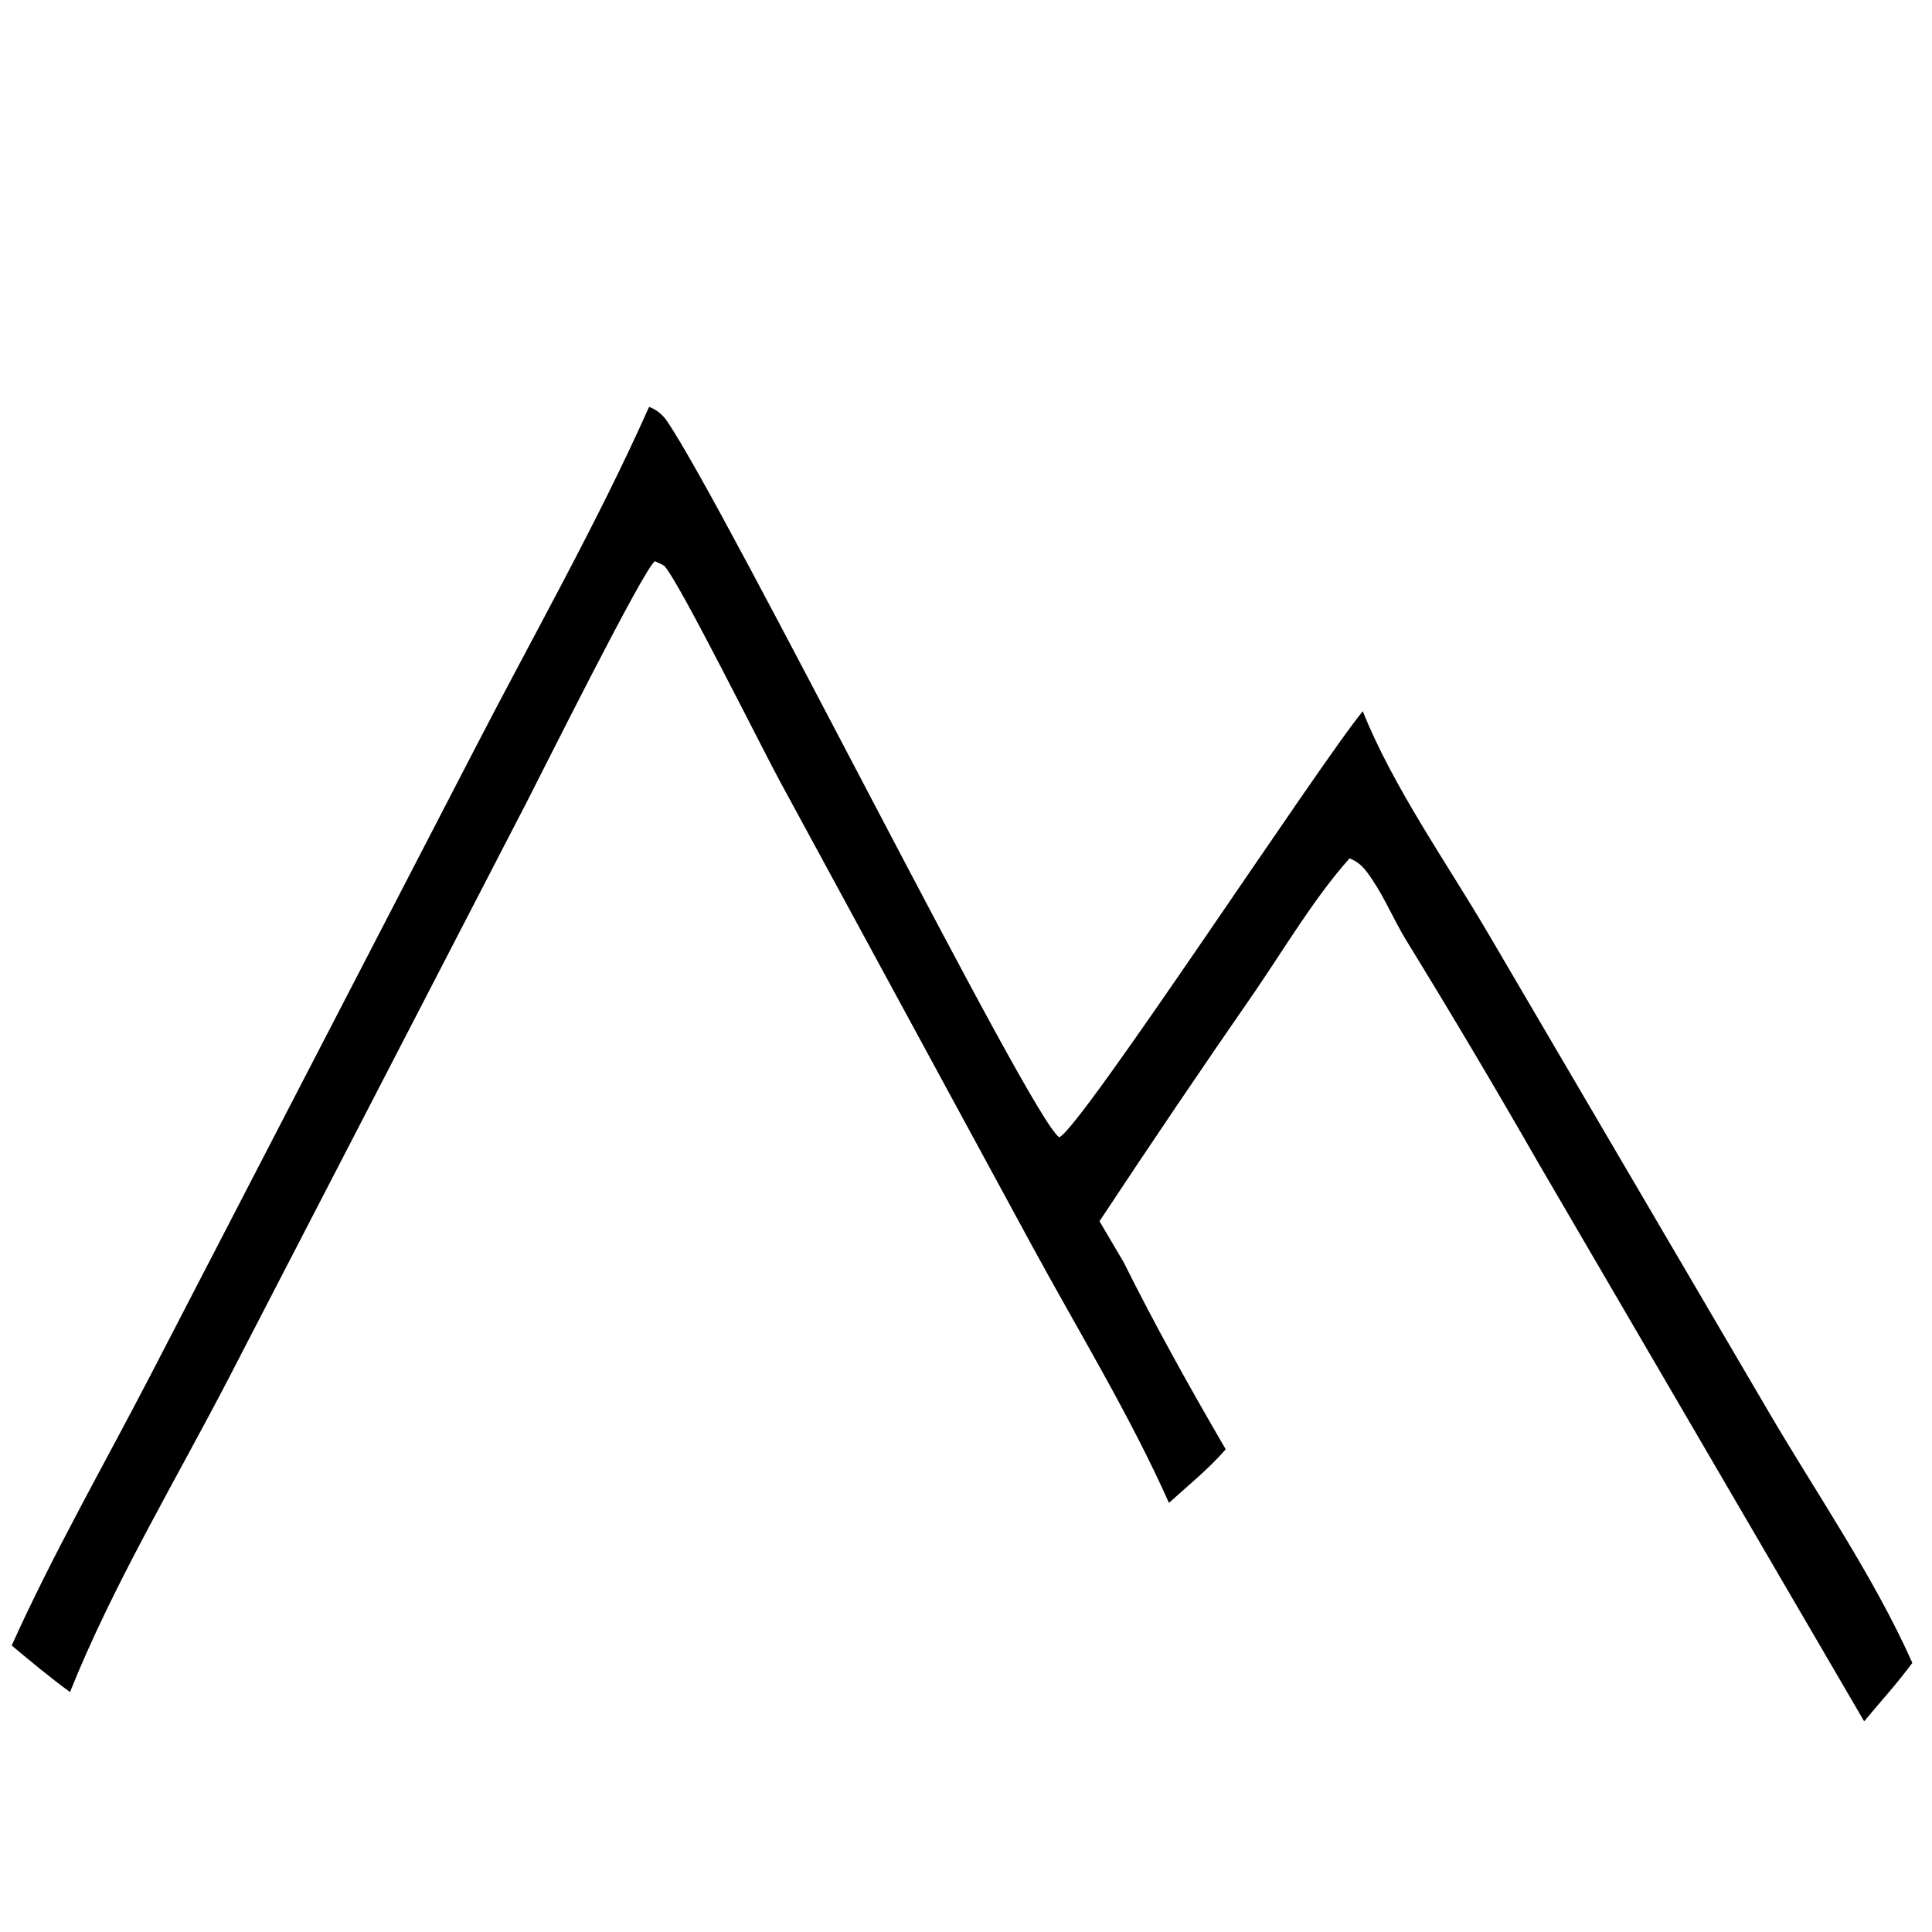
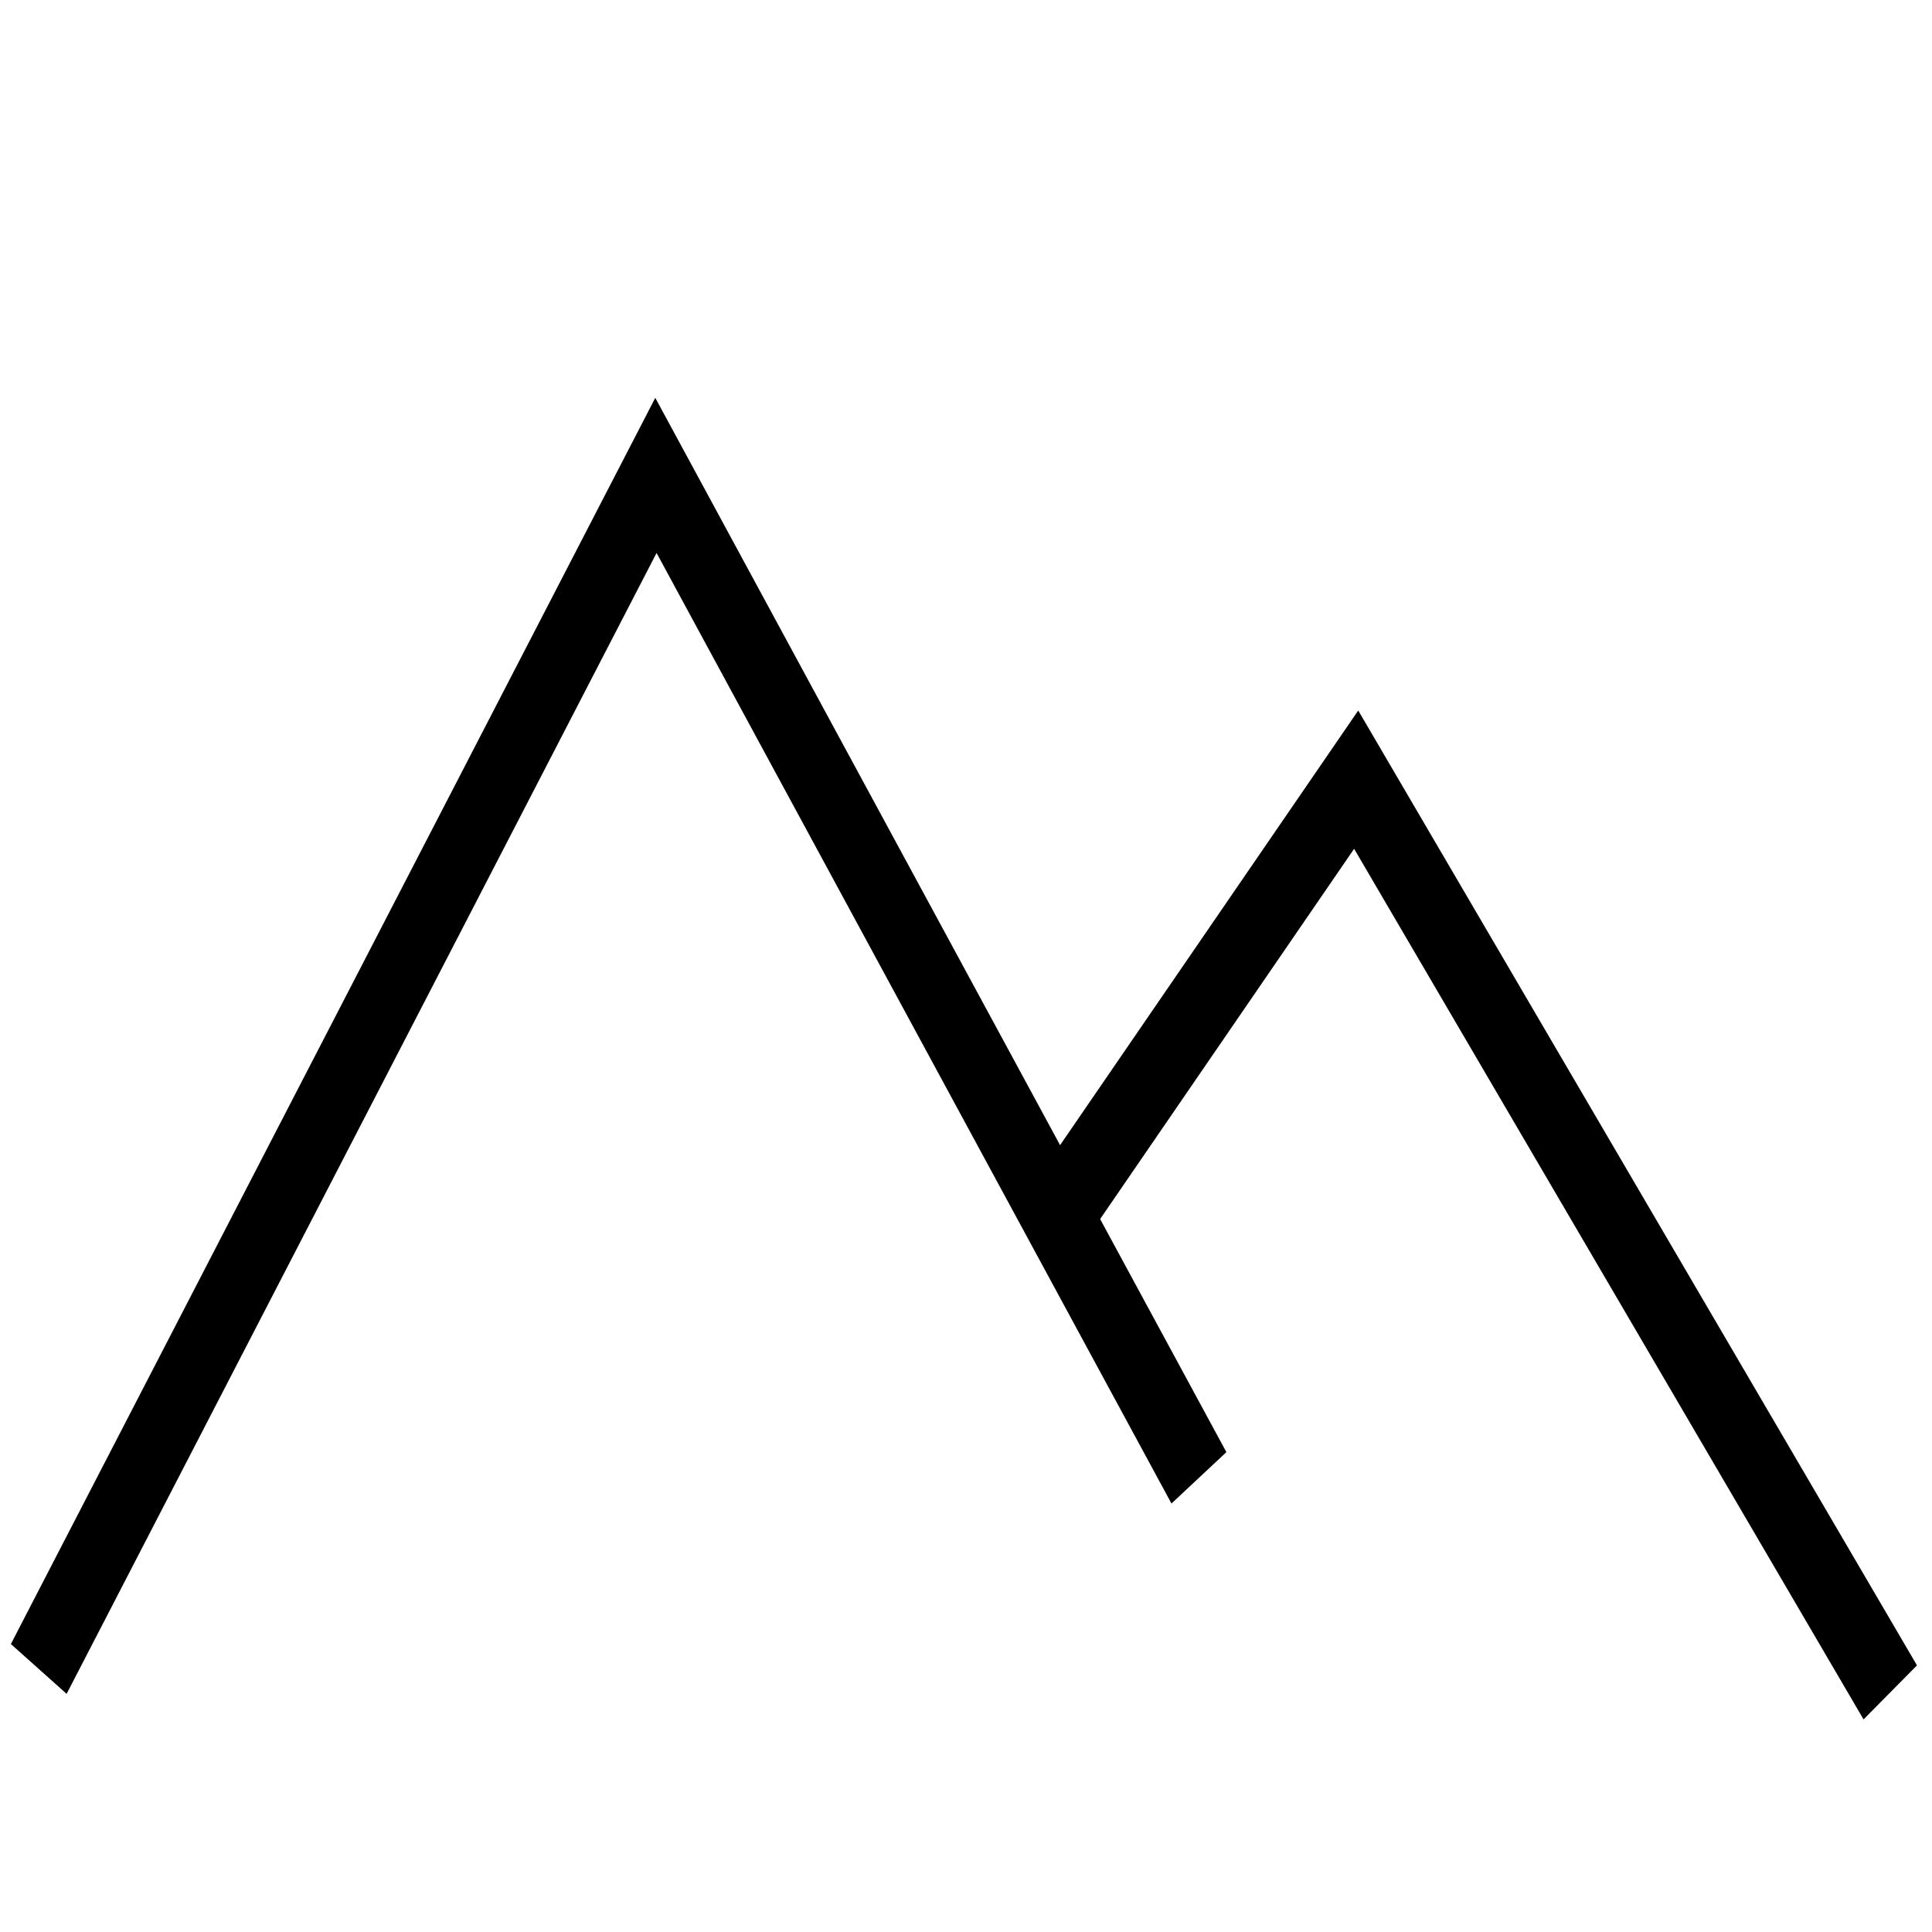
- <svg xmlns="http://www.w3.org/2000/svg" width="100" height="100">
-   <path d="M33.596 21.061C33.965 21.189 34.289 21.456 34.51 21.777C37.577 26.24 53.415 58.06 54.831 58.865C55.991 58.336 68.285 39.538 70.537 36.813C72.115 40.754 74.884 44.657 77.036 48.329L91.596 73.162C94.059 77.361 97.009 81.641 98.982 86.069C98.217 87.113 97.317 88.097 96.489 89.095L79.592 60.138Q76.269 54.337 72.768 48.642C72.156 47.632 71.685 46.505 71.029 45.531C70.679 45.012 70.436 44.663 69.852 44.427C68.022 46.487 66.526 49.025 64.969 51.301Q60.874 57.212 56.91 63.21L58.16 65.332C59.786 68.599 61.605 71.861 63.443 75.014C62.576 76.019 61.49 76.896 60.505 77.789C58.483 73.251 55.774 68.821 53.401 64.452L40.338 40.382C39.486 38.813 35.147 30.109 34.405 29.314C34.318 29.222 34.023 29.115 33.899 29.05C33.368 29.332 27.991 40.107 27.263 41.518L11.825 71.362C9.085 76.644 5.83 82.068 3.624 87.58C2.58 86.823 1.597 85.995 0.606 85.171C2.746 80.415 5.404 75.784 7.807 71.147L24.614 38.685C27.623 32.863 30.931 27.042 33.596 21.061Z" />
+ <svg xmlns="http://www.w3.org/2000/svg" width="100" height="100" viewBox="0 0 100 100" id="svg2" version="1.1">
+   <defs id="defs4" />
+   <g id="layer1" transform="translate(0,-952.3622)">
+     <g id="g3338" style="stroke:#000000;stroke-width:3.5;stroke-linejoin:miter;stroke-miterlimit:4;stroke-dasharray:none;stroke-opacity:1" transform="matrix(0.9967362,0,0,1.310267,0.1628754,-284.205)">
+       <path id="path3334" d="M 1.849,1009.681 33.898,962.532 62.096,1002.131" style="fill:none;fill-rule:evenodd;stroke:#000000;stroke-width:3.5;stroke-linecap:butt;stroke-linejoin:miter;stroke-miterlimit:4;stroke-dasharray:none;stroke-opacity:1" />
+       <path id="path3336" d="m 54.7,991.808 15.562,-17.257 27.735,36.056" style="fill:none;fill-rule:evenodd;stroke:#000000;stroke-width:3.5;stroke-linecap:butt;stroke-linejoin:miter;stroke-miterlimit:4;stroke-dasharray:none;stroke-opacity:1" />
+     </g>
+   </g>
</svg>
